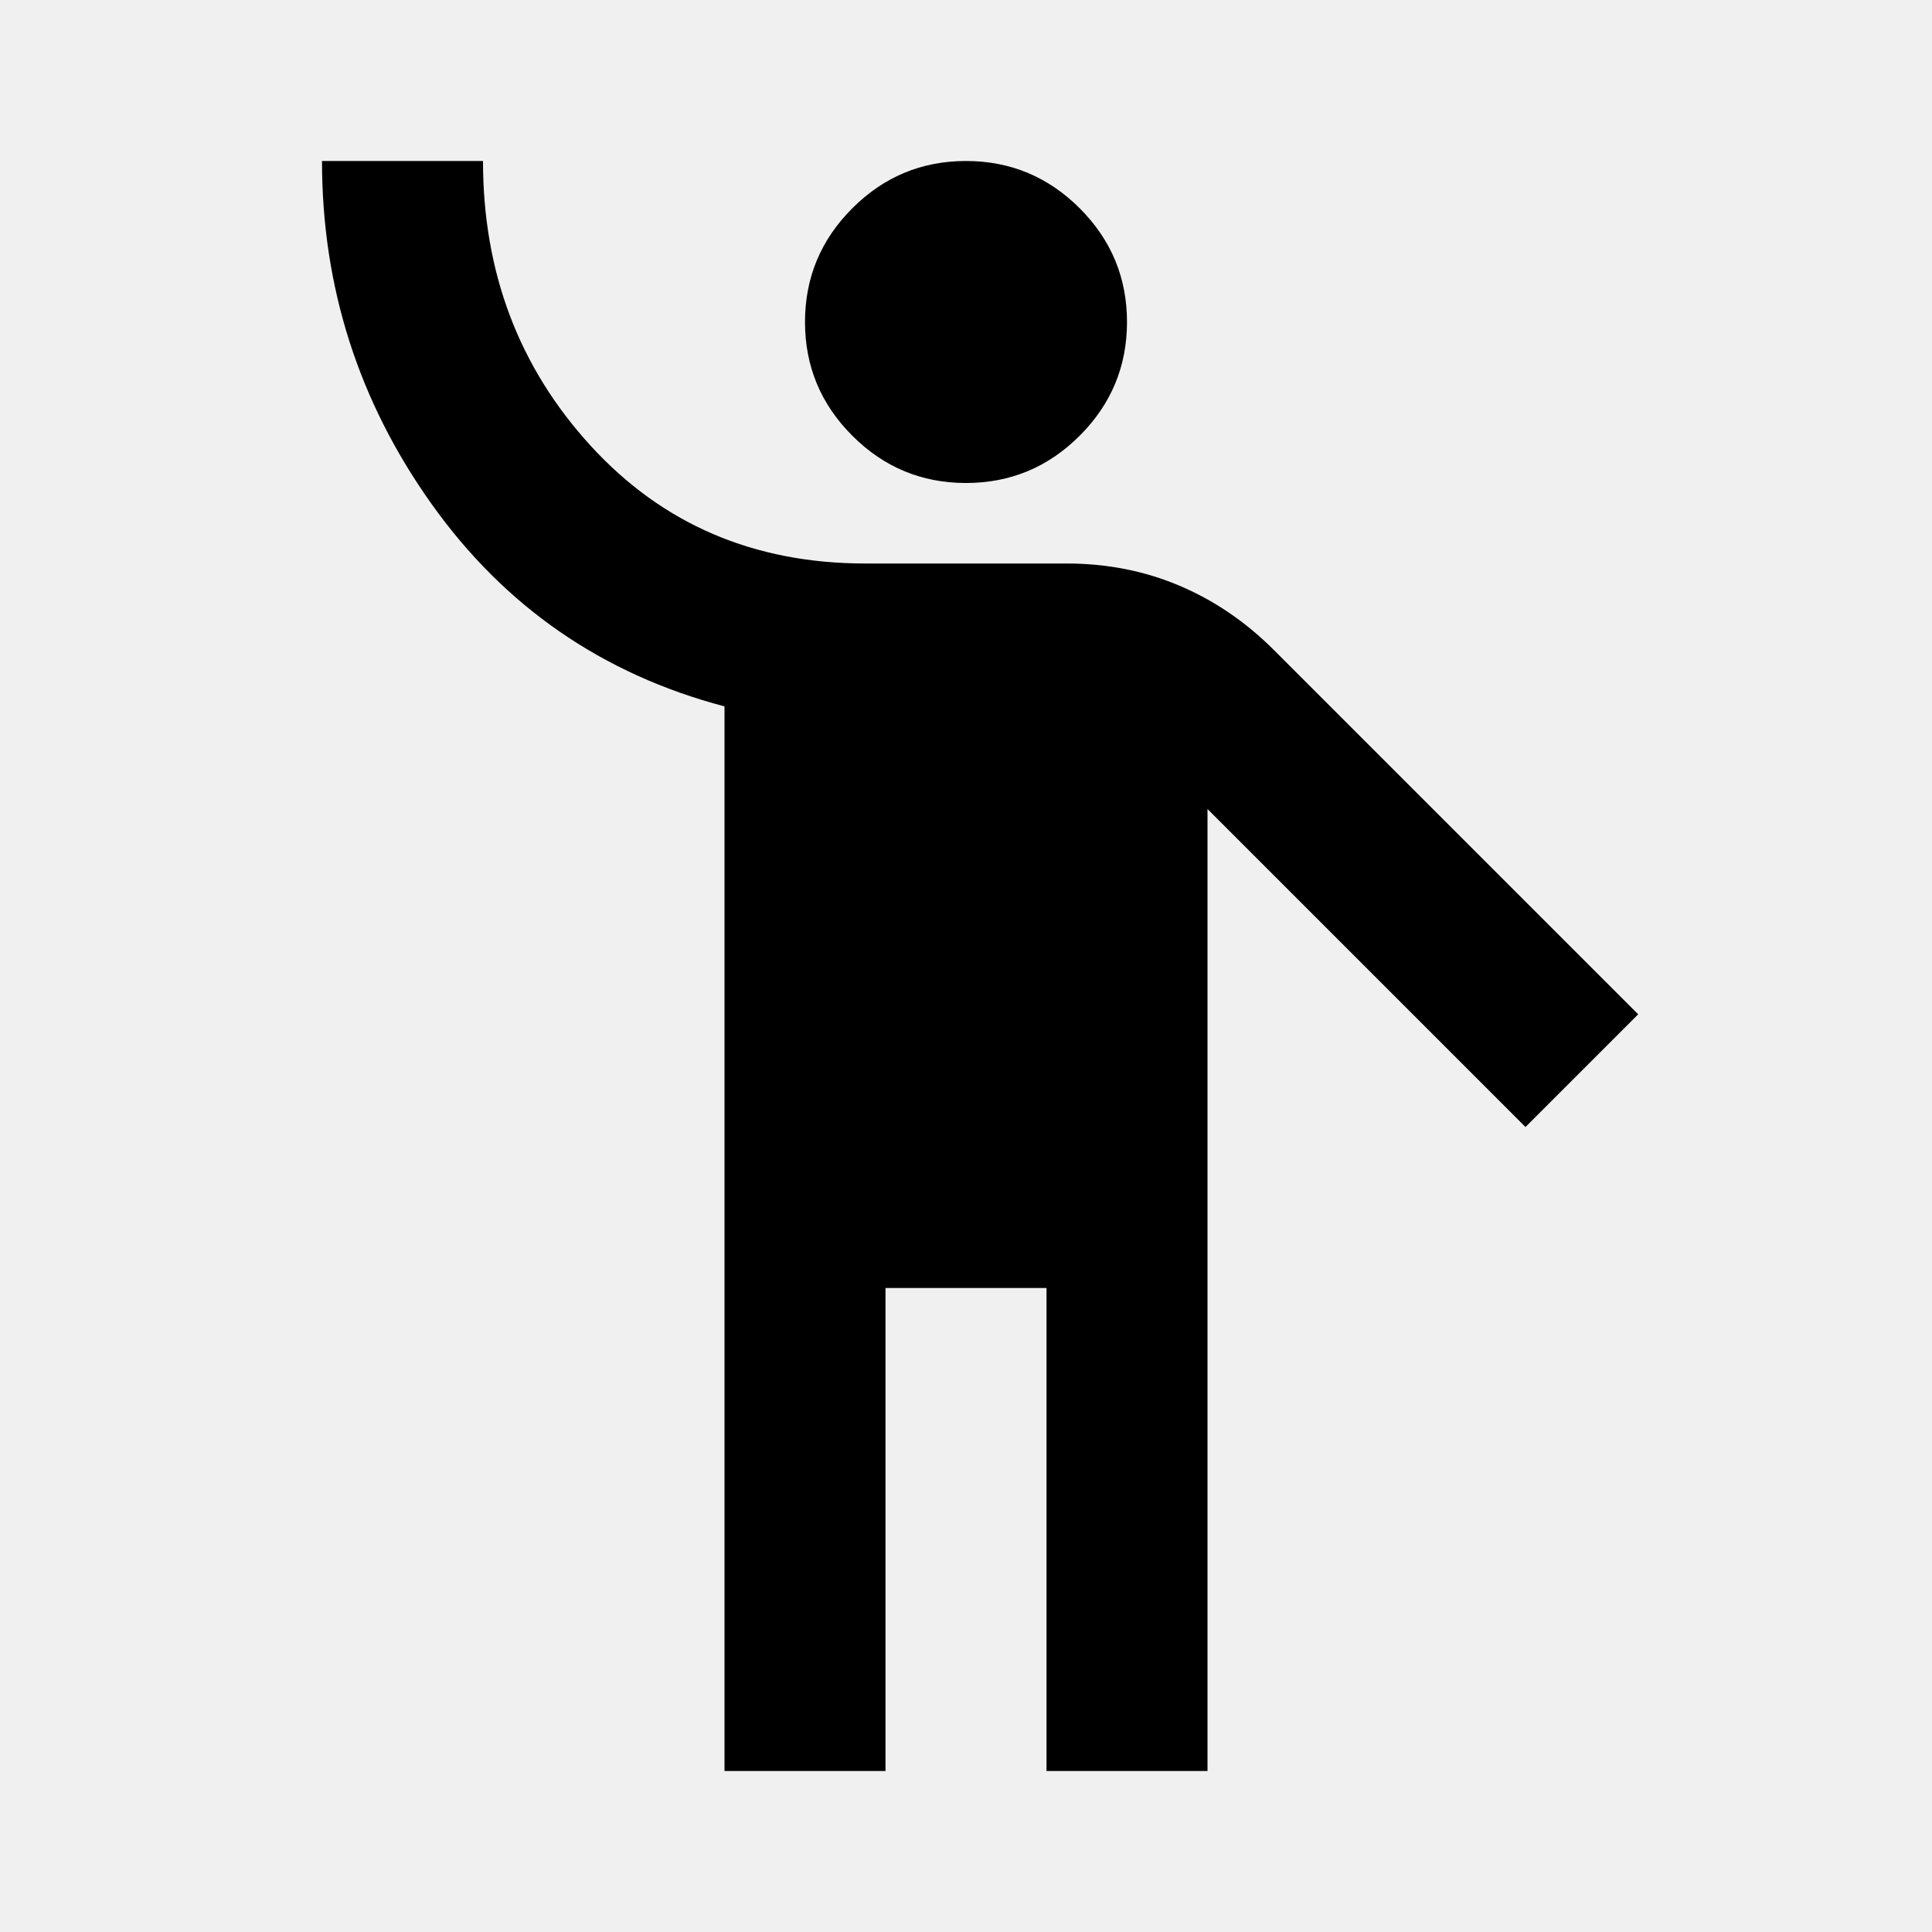
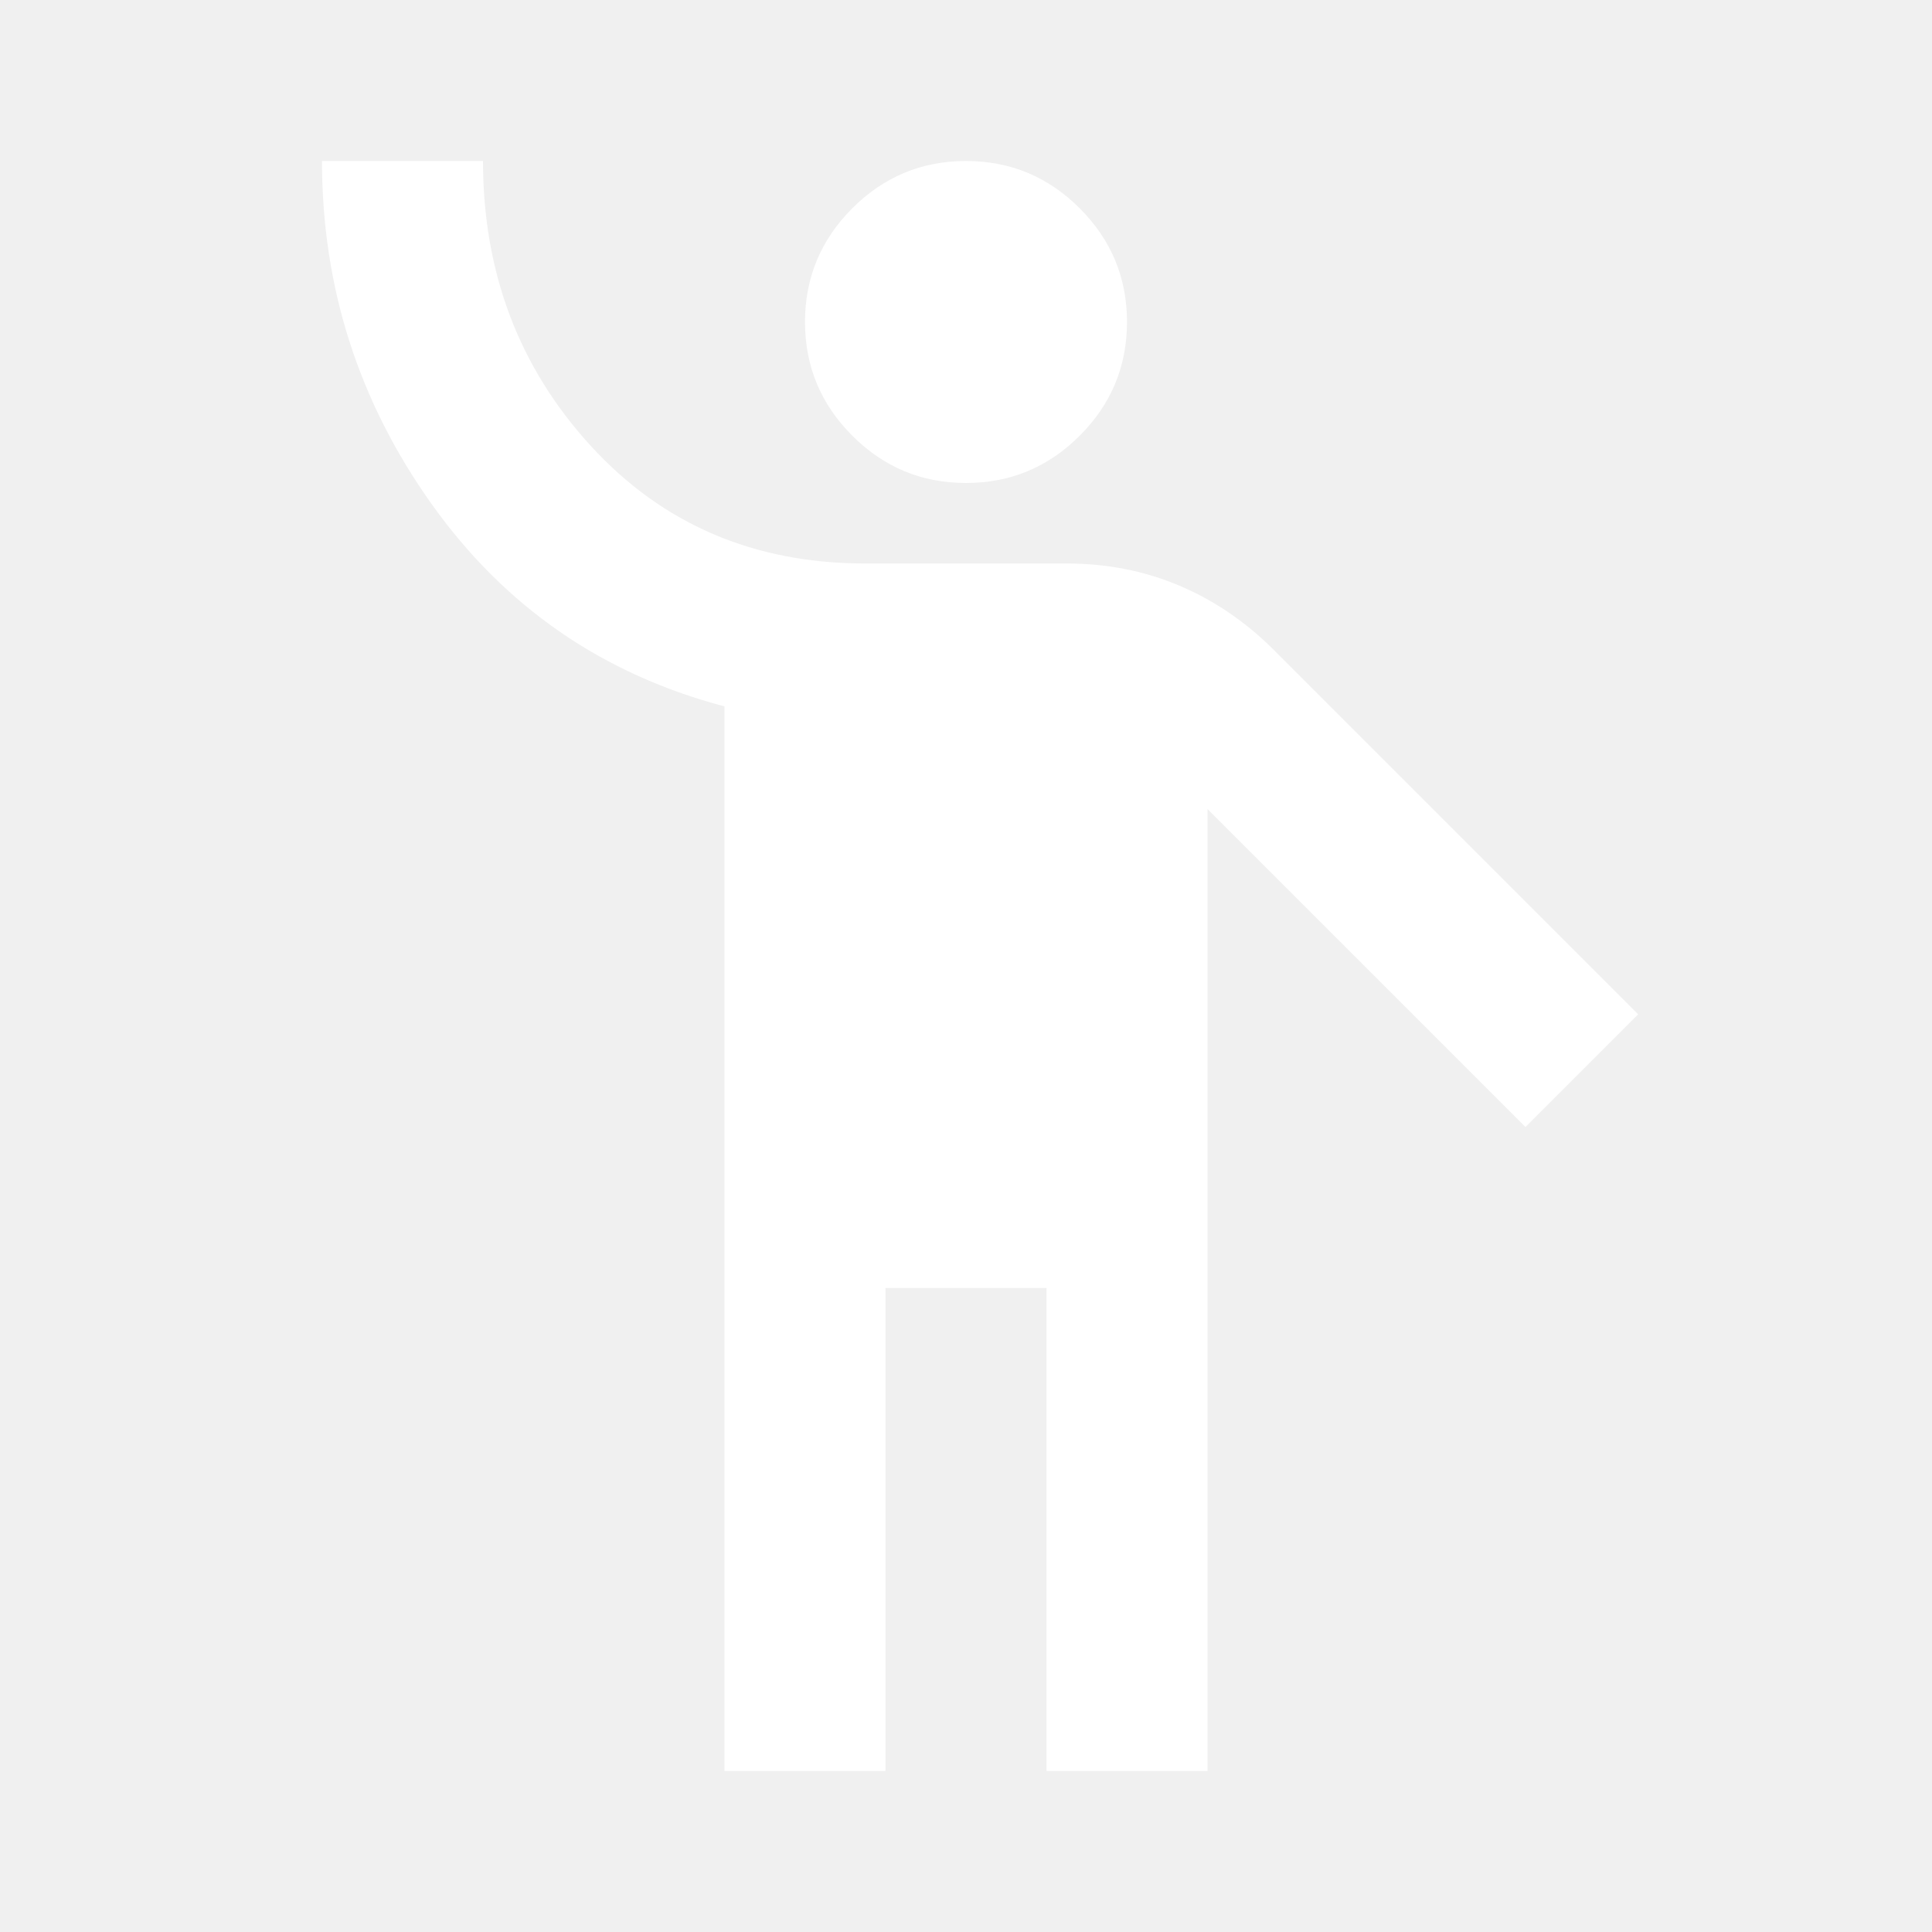
<svg xmlns="http://www.w3.org/2000/svg" height="24" viewBox="0 -960 960 960" width="24">
-   <path d="M360-80v-529q-91-24-145.5-100.5T160-880h80q0 83 53.5 141.5T430-680h100q30 0 56 11t47 32l181 181-56 56-158-158v478h-80v-240h-80v240h-80Zm120-640q-33 0-56.5-23.5T400-800q0-33 23.5-56.5T480-880q33 0 56.5 23.5T560-800q0 33-23.5 56.5T480-720Z" />
+   <path d="M360-80v-529q-91-24-145.5-100.5T160-880h80q0 83 53.5 141.5T430-680h100q30 0 56 11t47 32l181 181-56 56-158-158v478h-80v-240h-80v240h-80Zm120-640q-33 0-56.5-23.5T400-800q0-33 23.5-56.5T480-880q33 0 56.5 23.5T560-800q0 33-23.5 56.5T480-720Z" fill="white" />
</svg>
